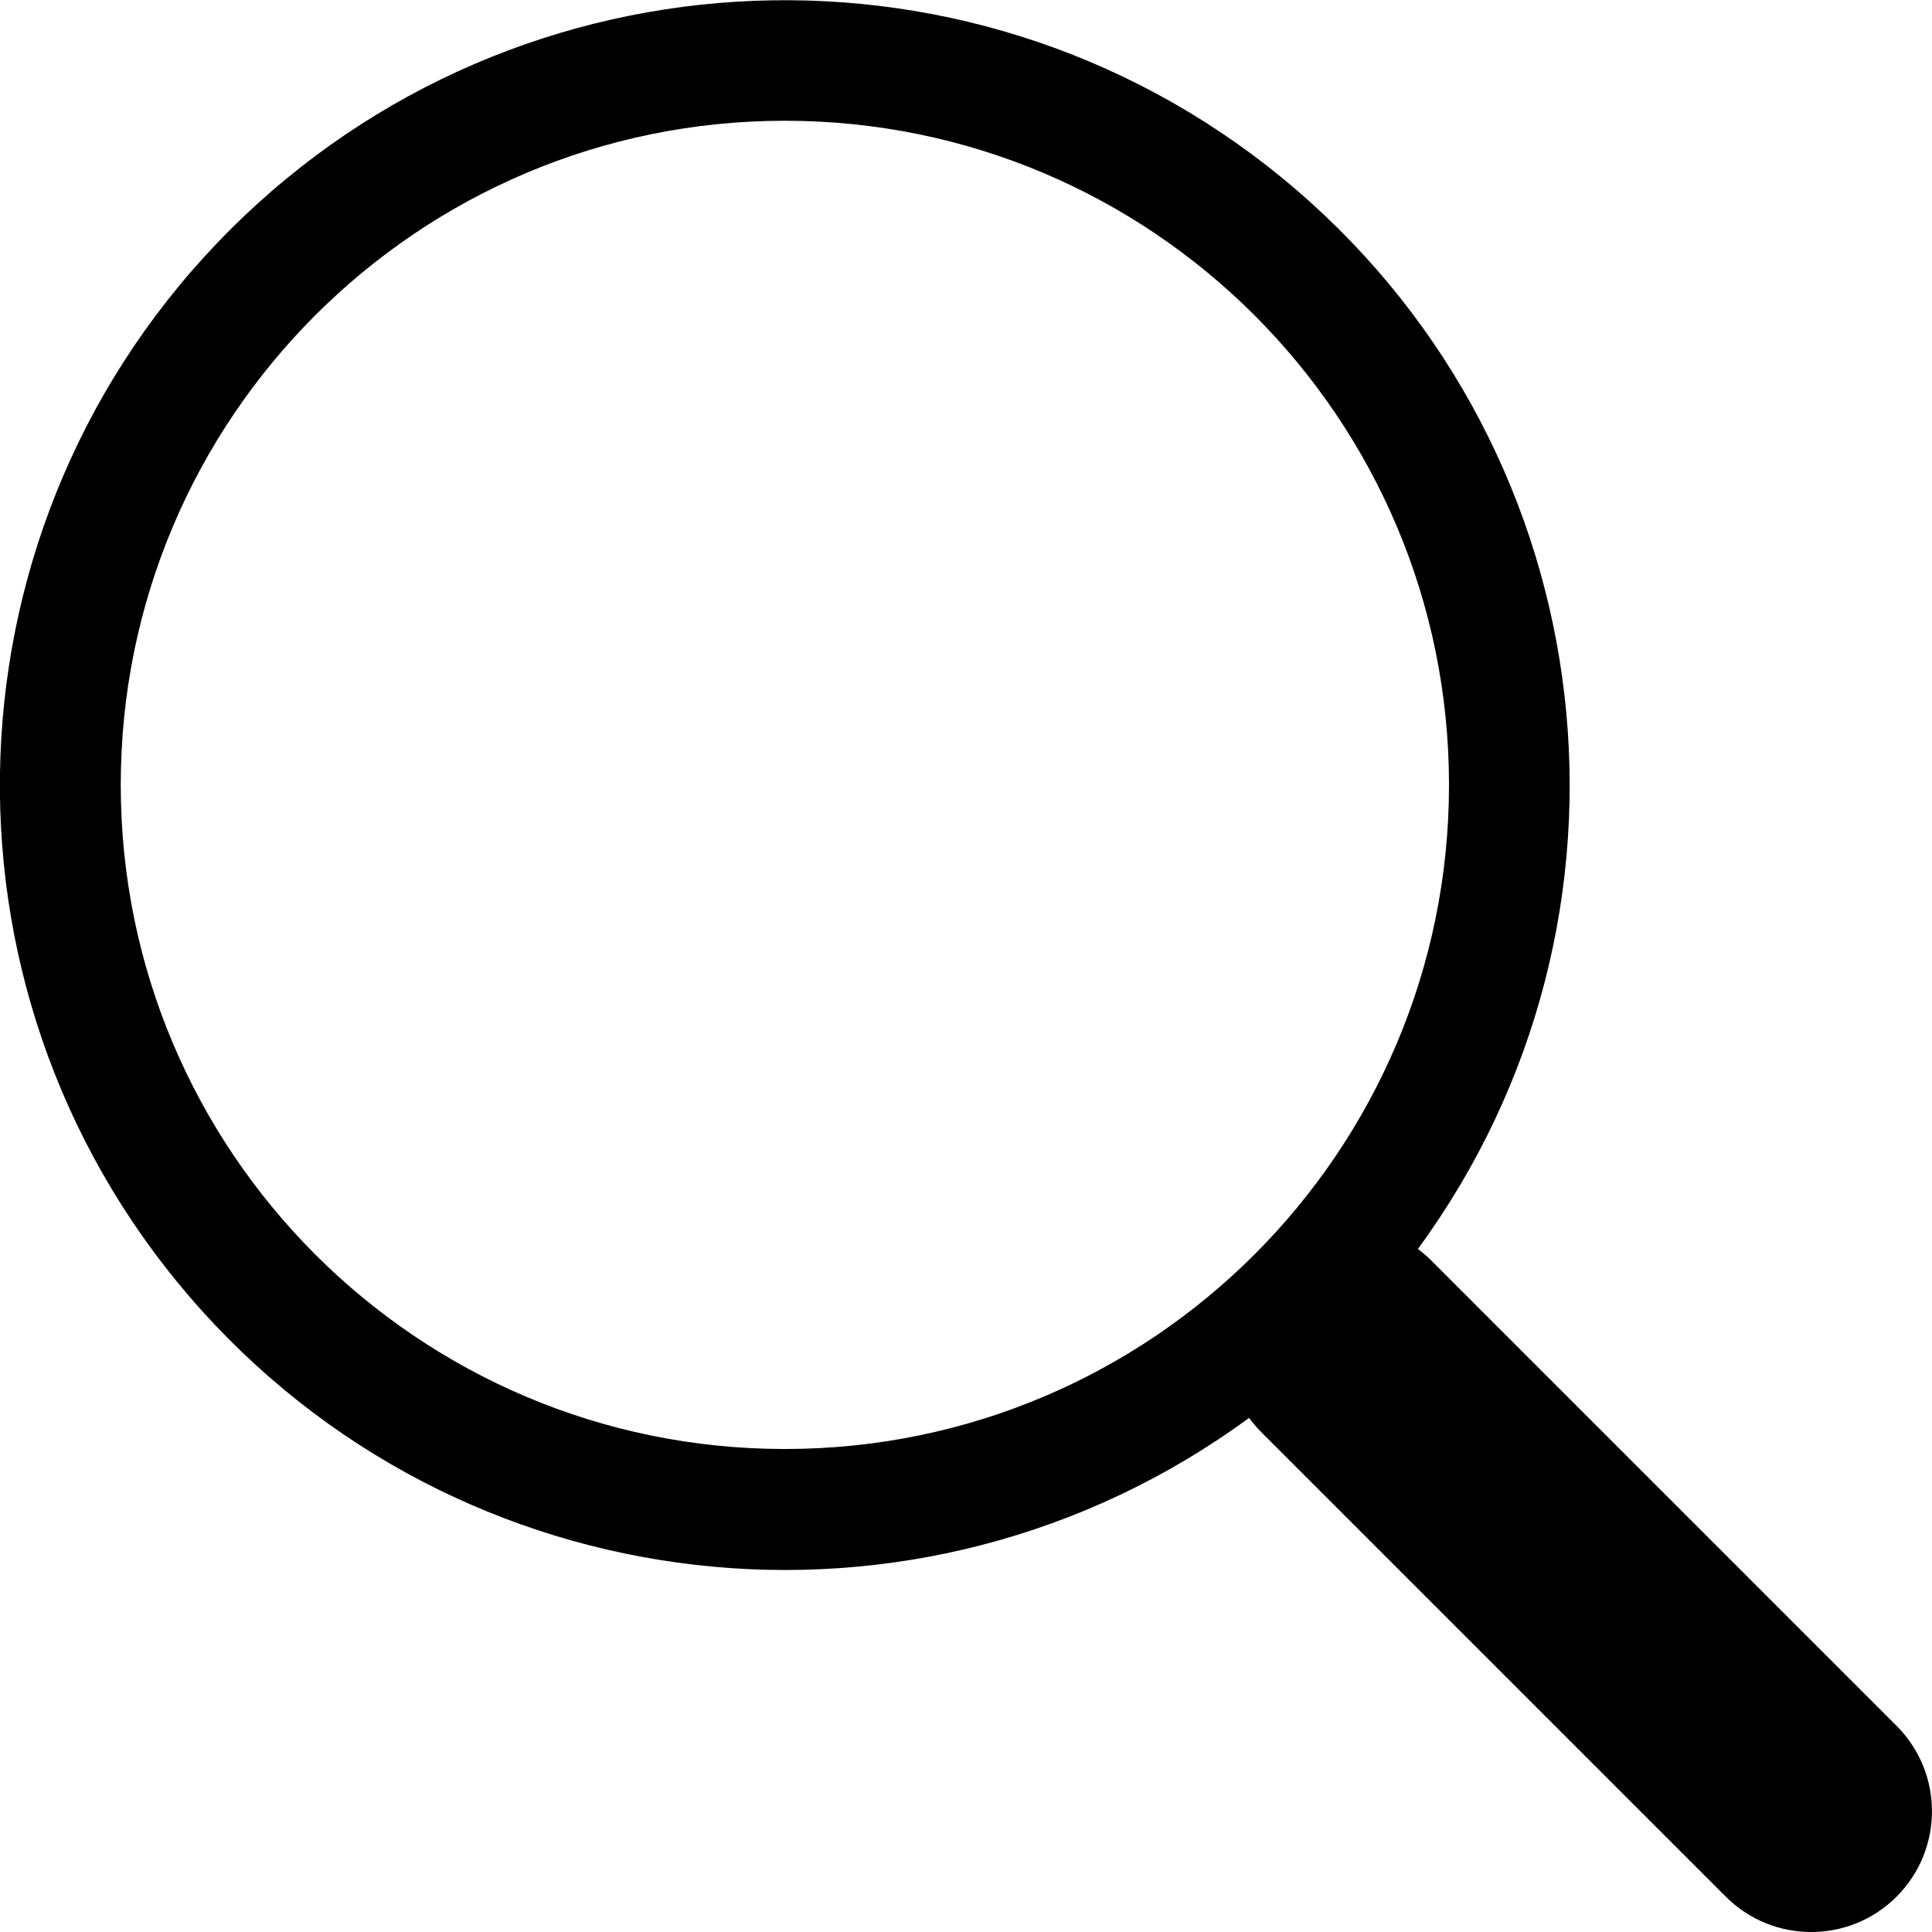
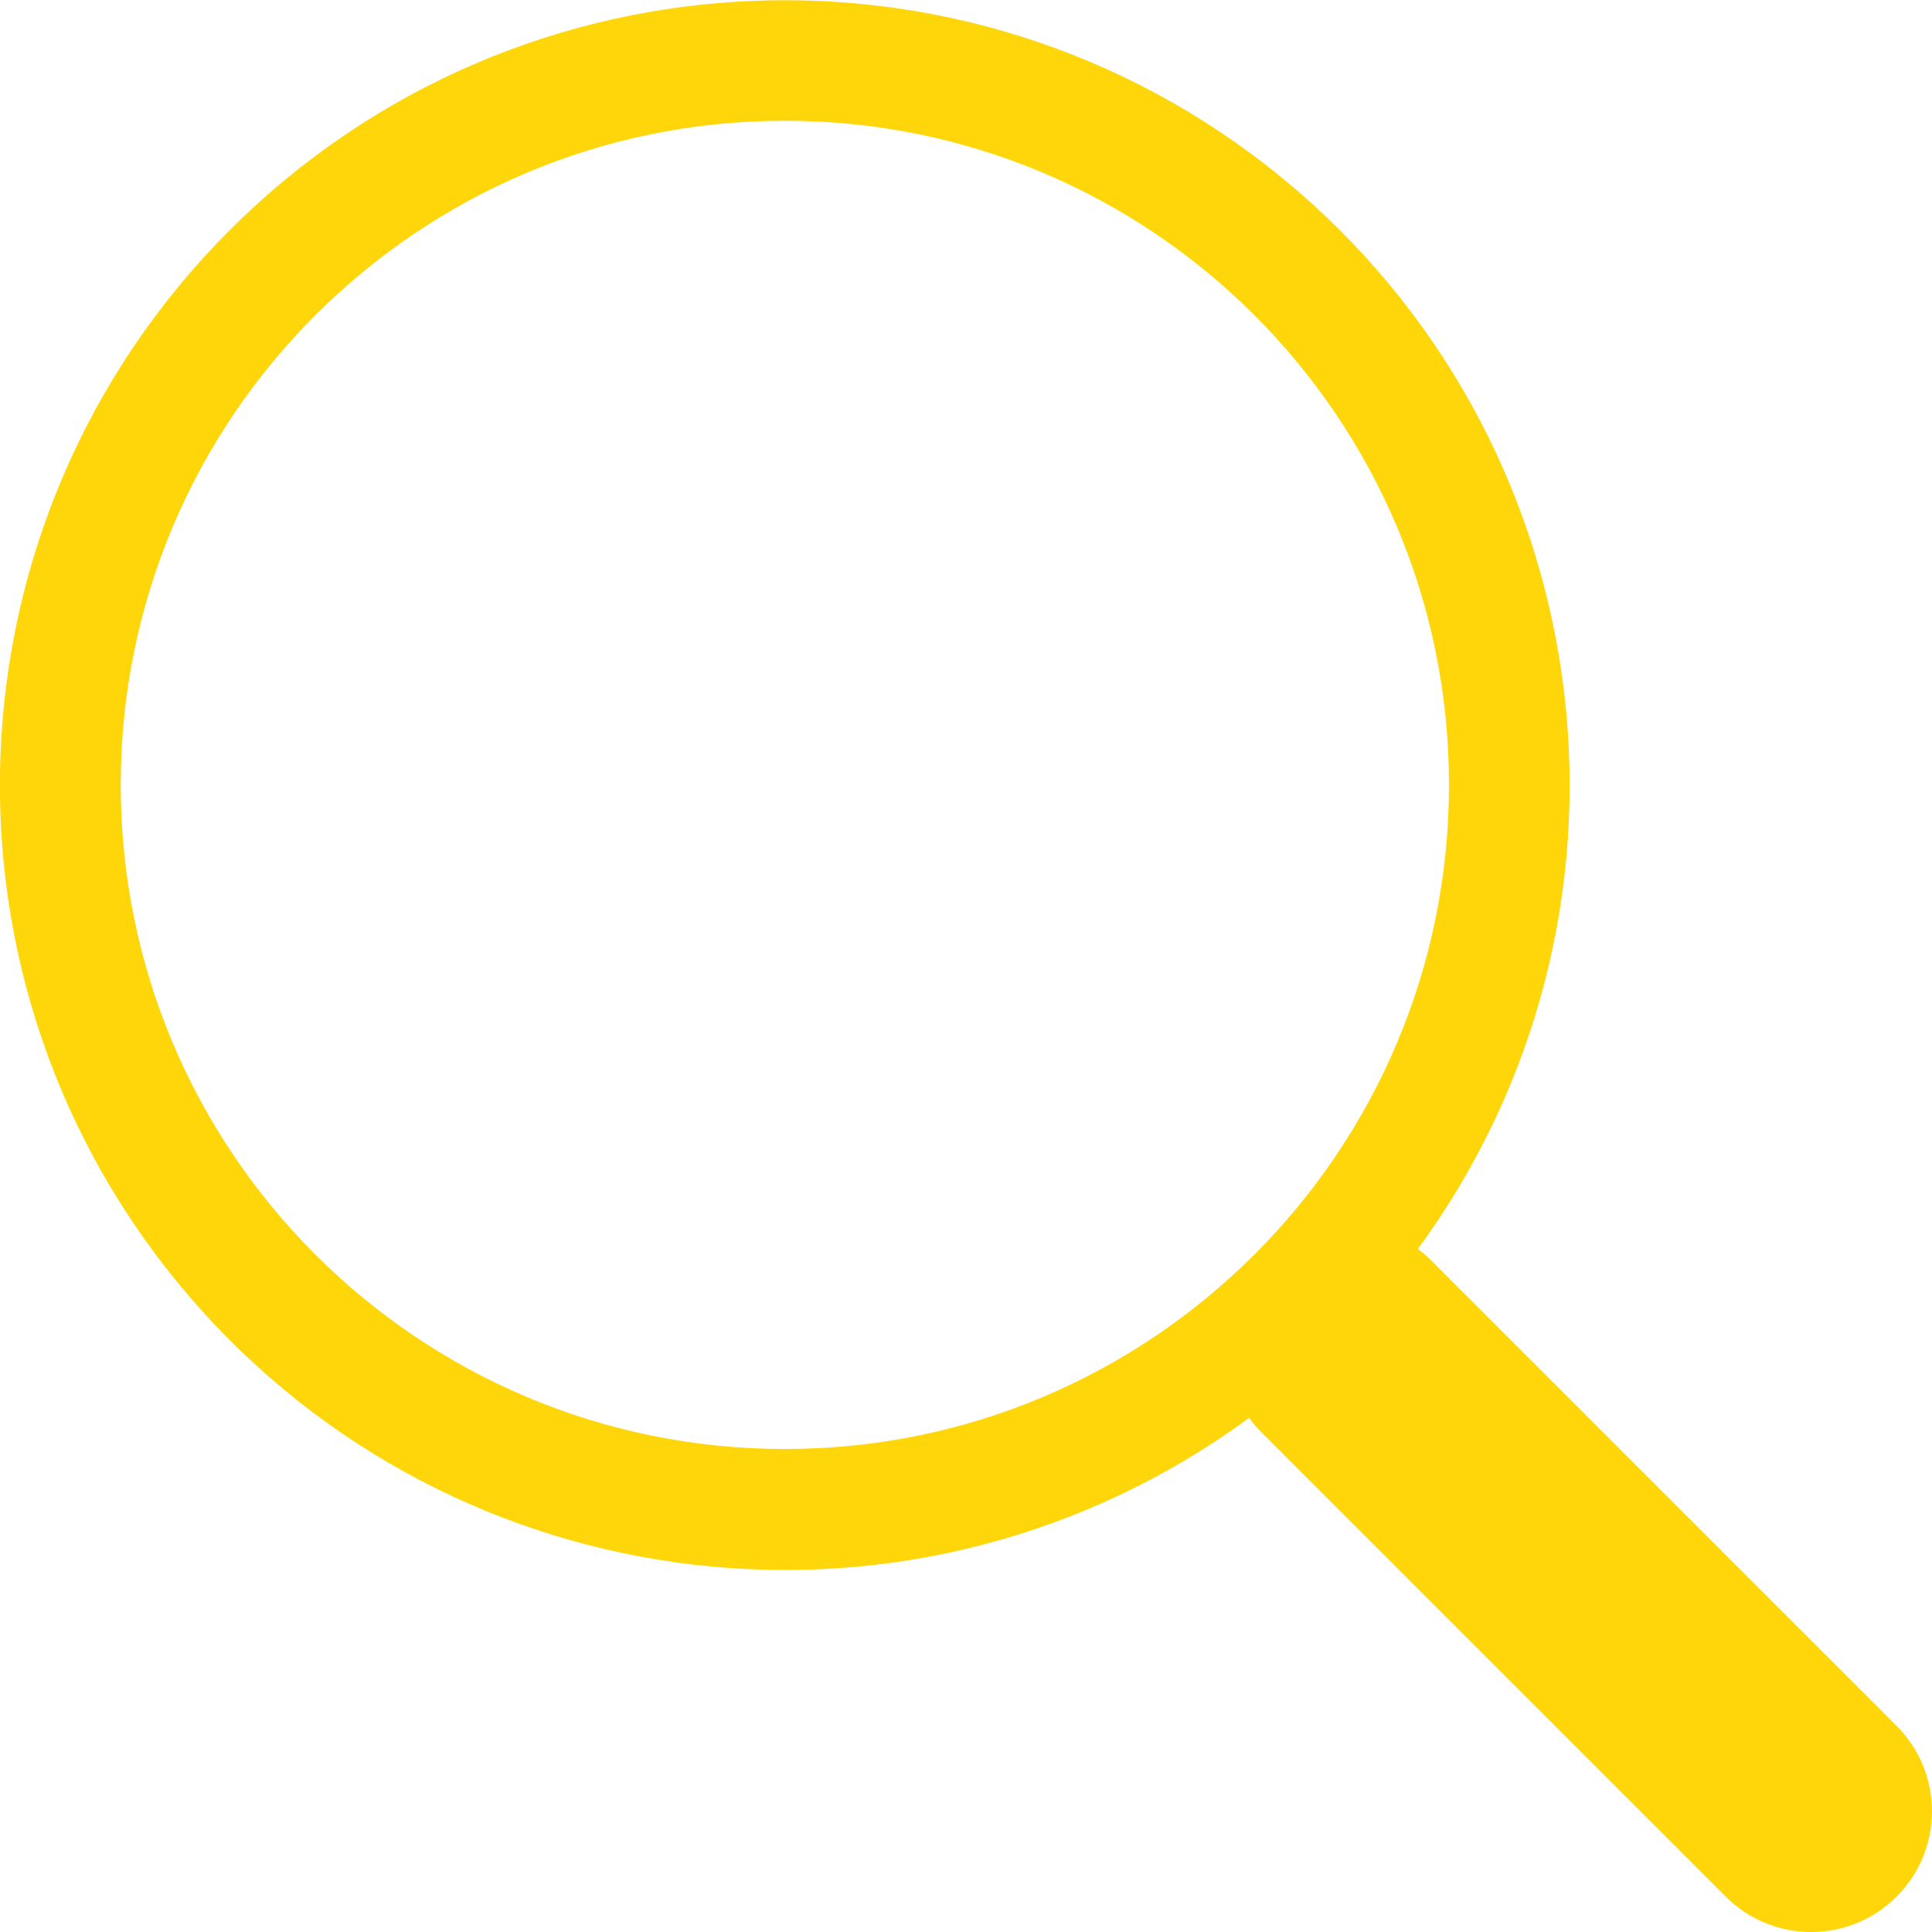
- <svg xmlns="http://www.w3.org/2000/svg" width="16" height="16" fill="currentColor" class="bi bi-search" viewBox="0 0 16 16">
+ <svg xmlns="http://www.w3.org/2000/svg" width="16" height="16" fill="#ffd60a" class="bi bi-search" viewBox="0 0 16 16">
  <path d="M11.742 10.344a6.5 6.5 0 1 0-1.397 1.398h-.001q.044.06.098.115l3.85 3.85a1 1 0 0 0 1.415-1.414l-3.85-3.85a1 1 0 0 0-.115-.1zM12 6.5a5.5 5.5 0 1 1-11 0 5.5 5.5 0 0 1 11 0" />
</svg>
